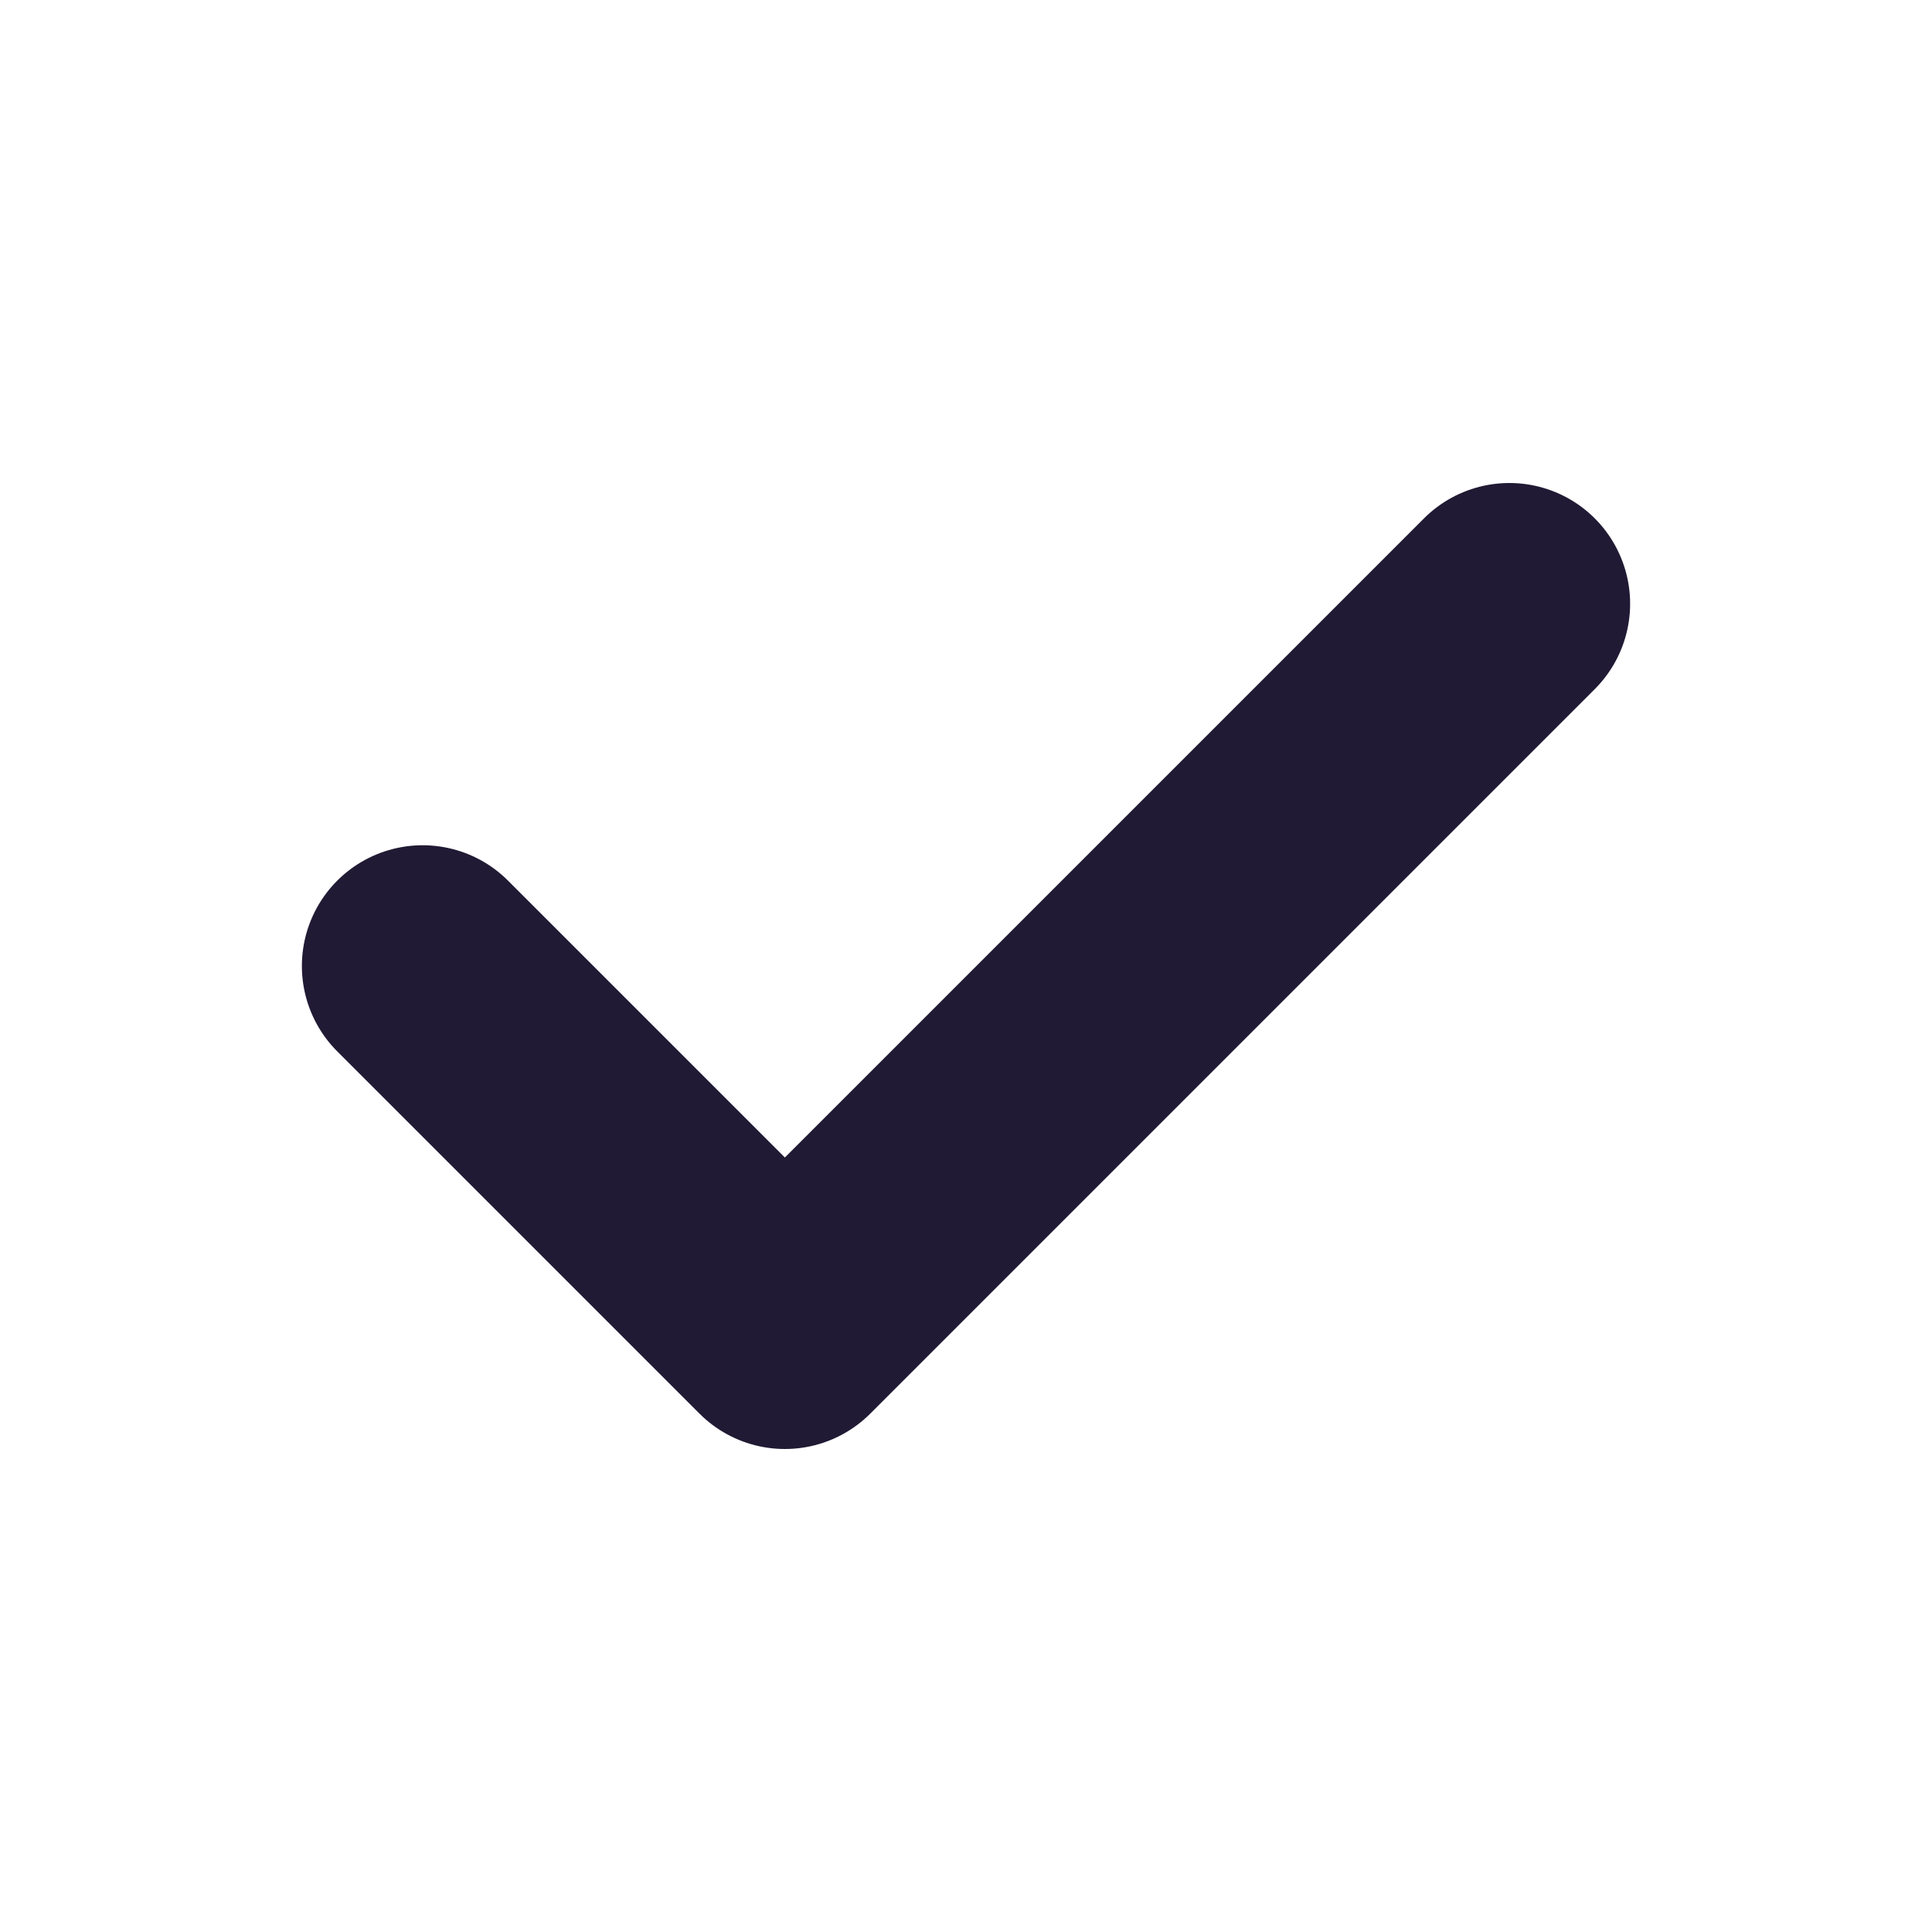
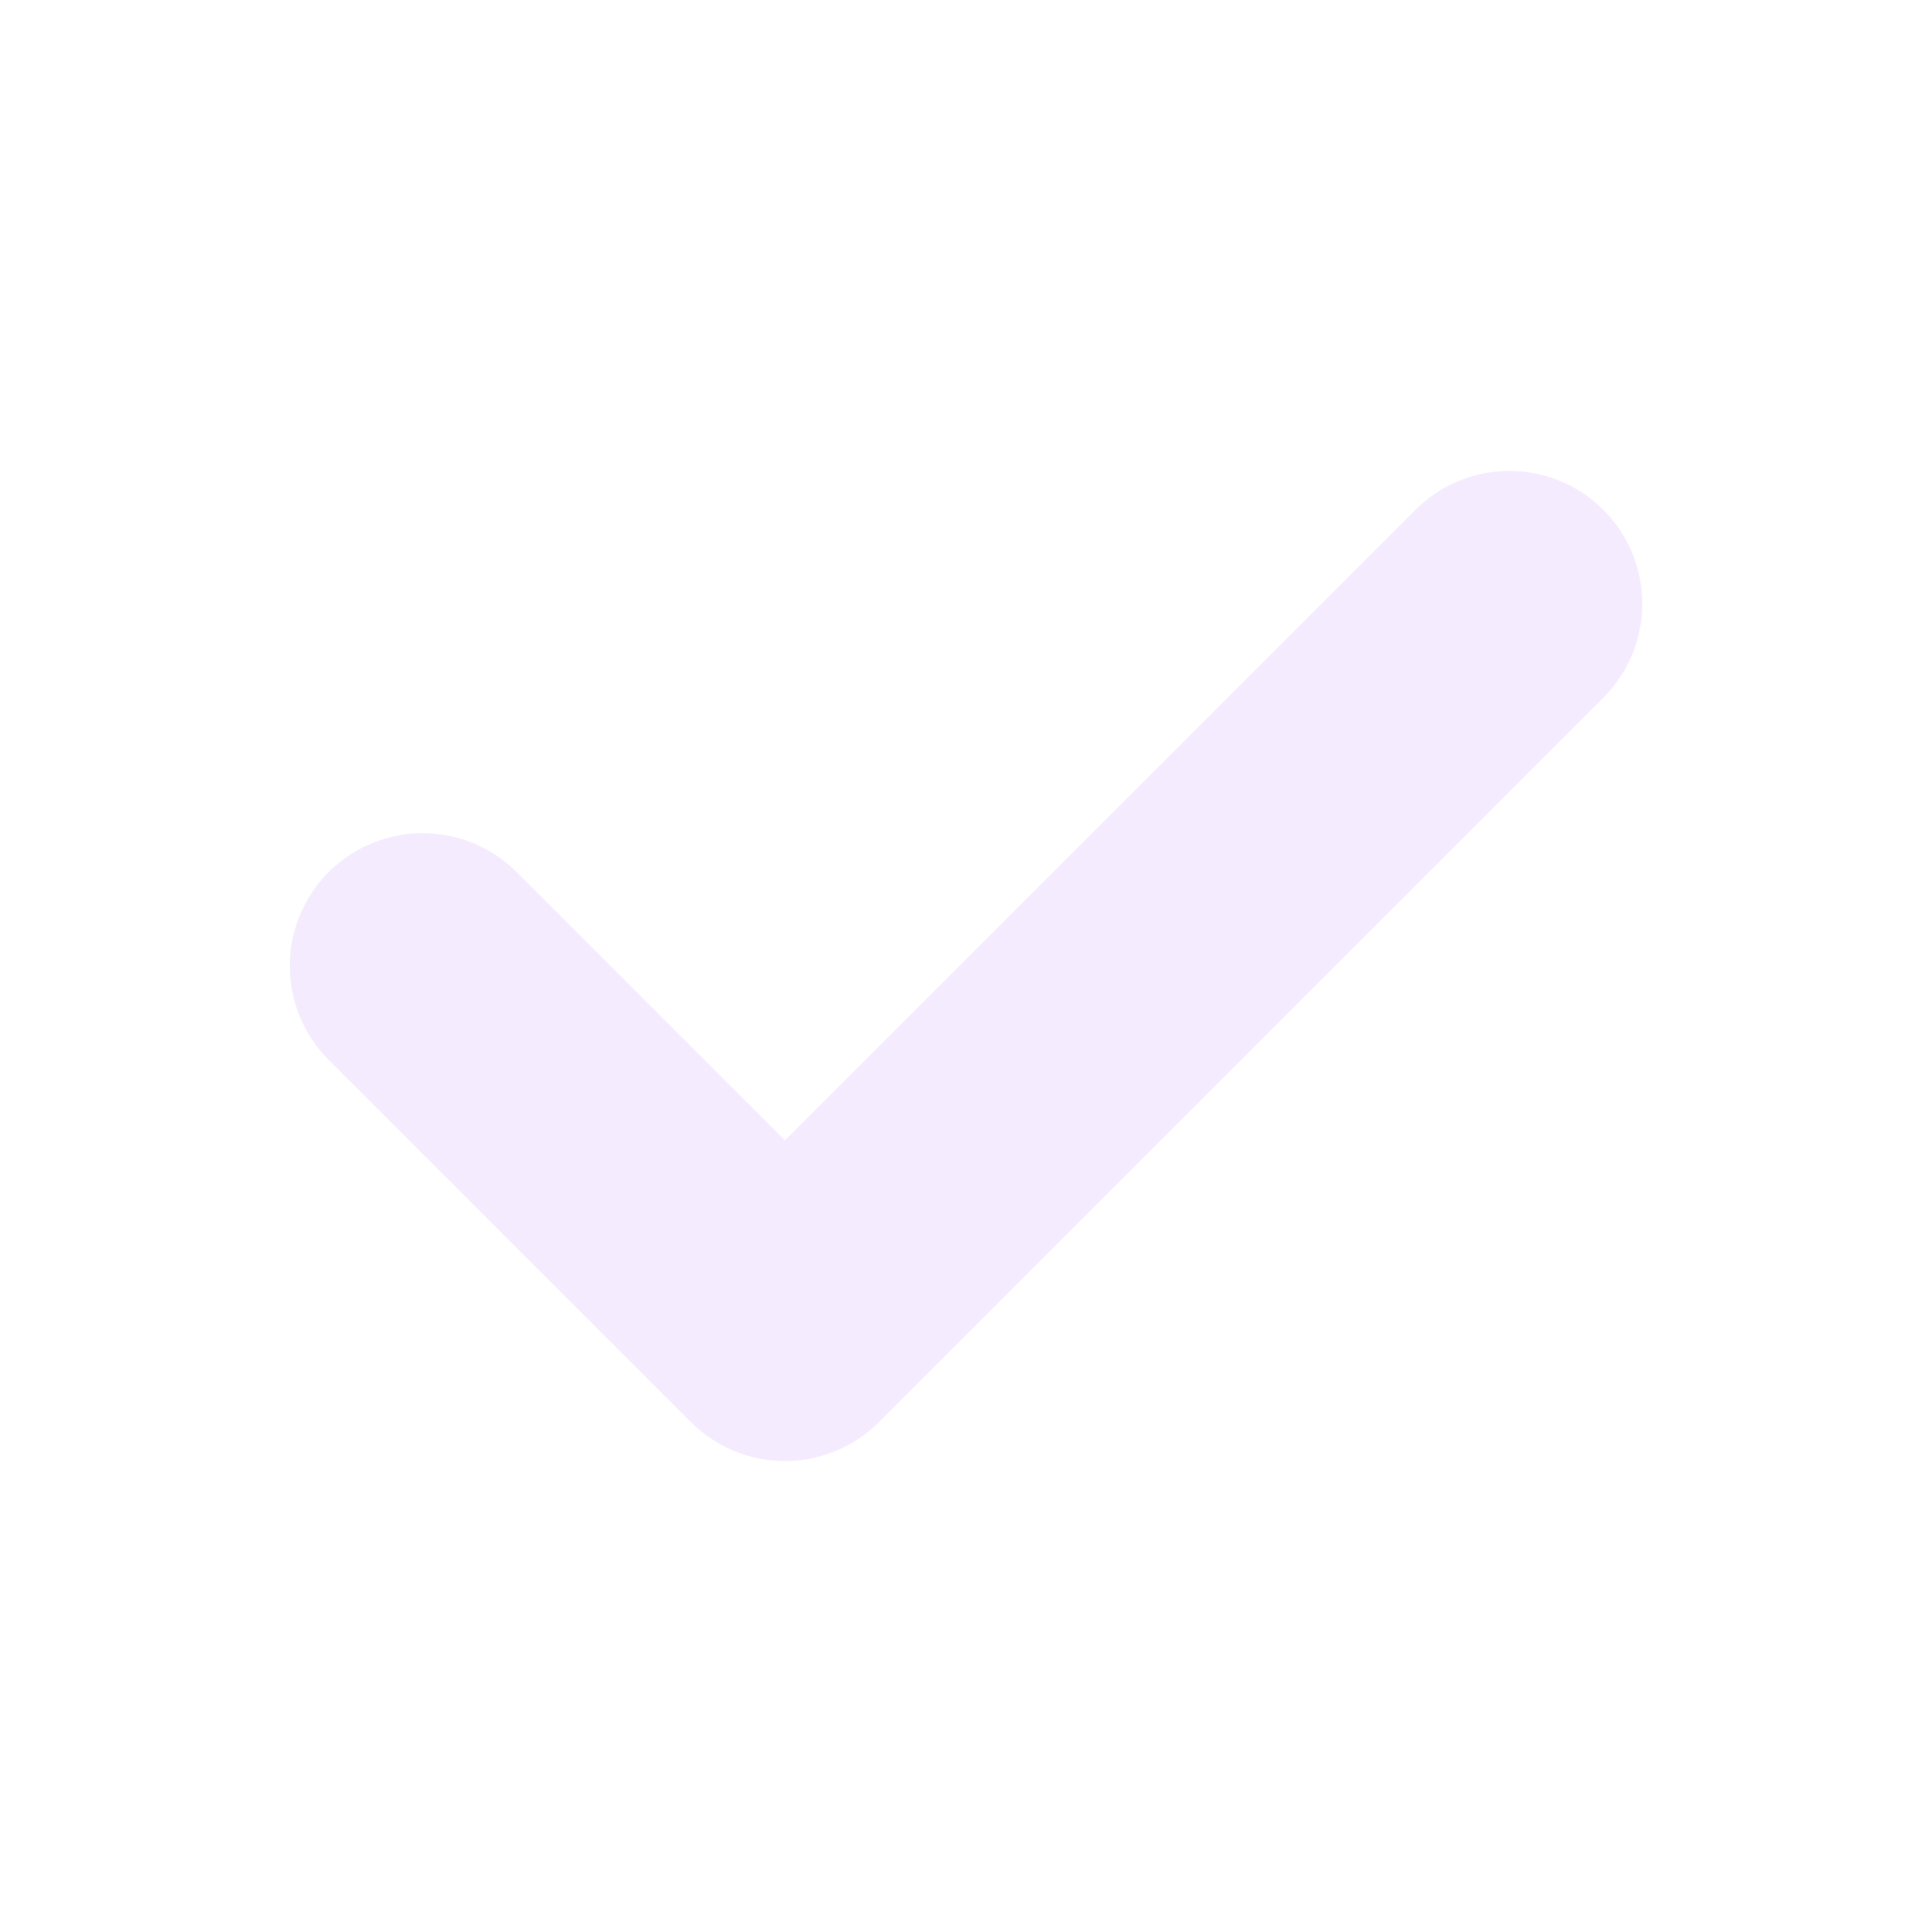
- <svg xmlns="http://www.w3.org/2000/svg" width="14" height="14" viewBox="0 0 16 16">
-   <path d="m3.5 8 3 3 6-6" fill="none" stroke="#211a34" stroke-width="2" stroke-linecap="round" stroke-linejoin="round" />
+ <svg xmlns="http://www.w3.org/2000/svg" width="12" height="12" viewBox="0 0 16 16">
+   <path d="m3.5 8 3 3 6-6" fill="none" stroke="#f5ebff" stroke-width="2.2" stroke-linecap="round" stroke-linejoin="round" />
</svg>
